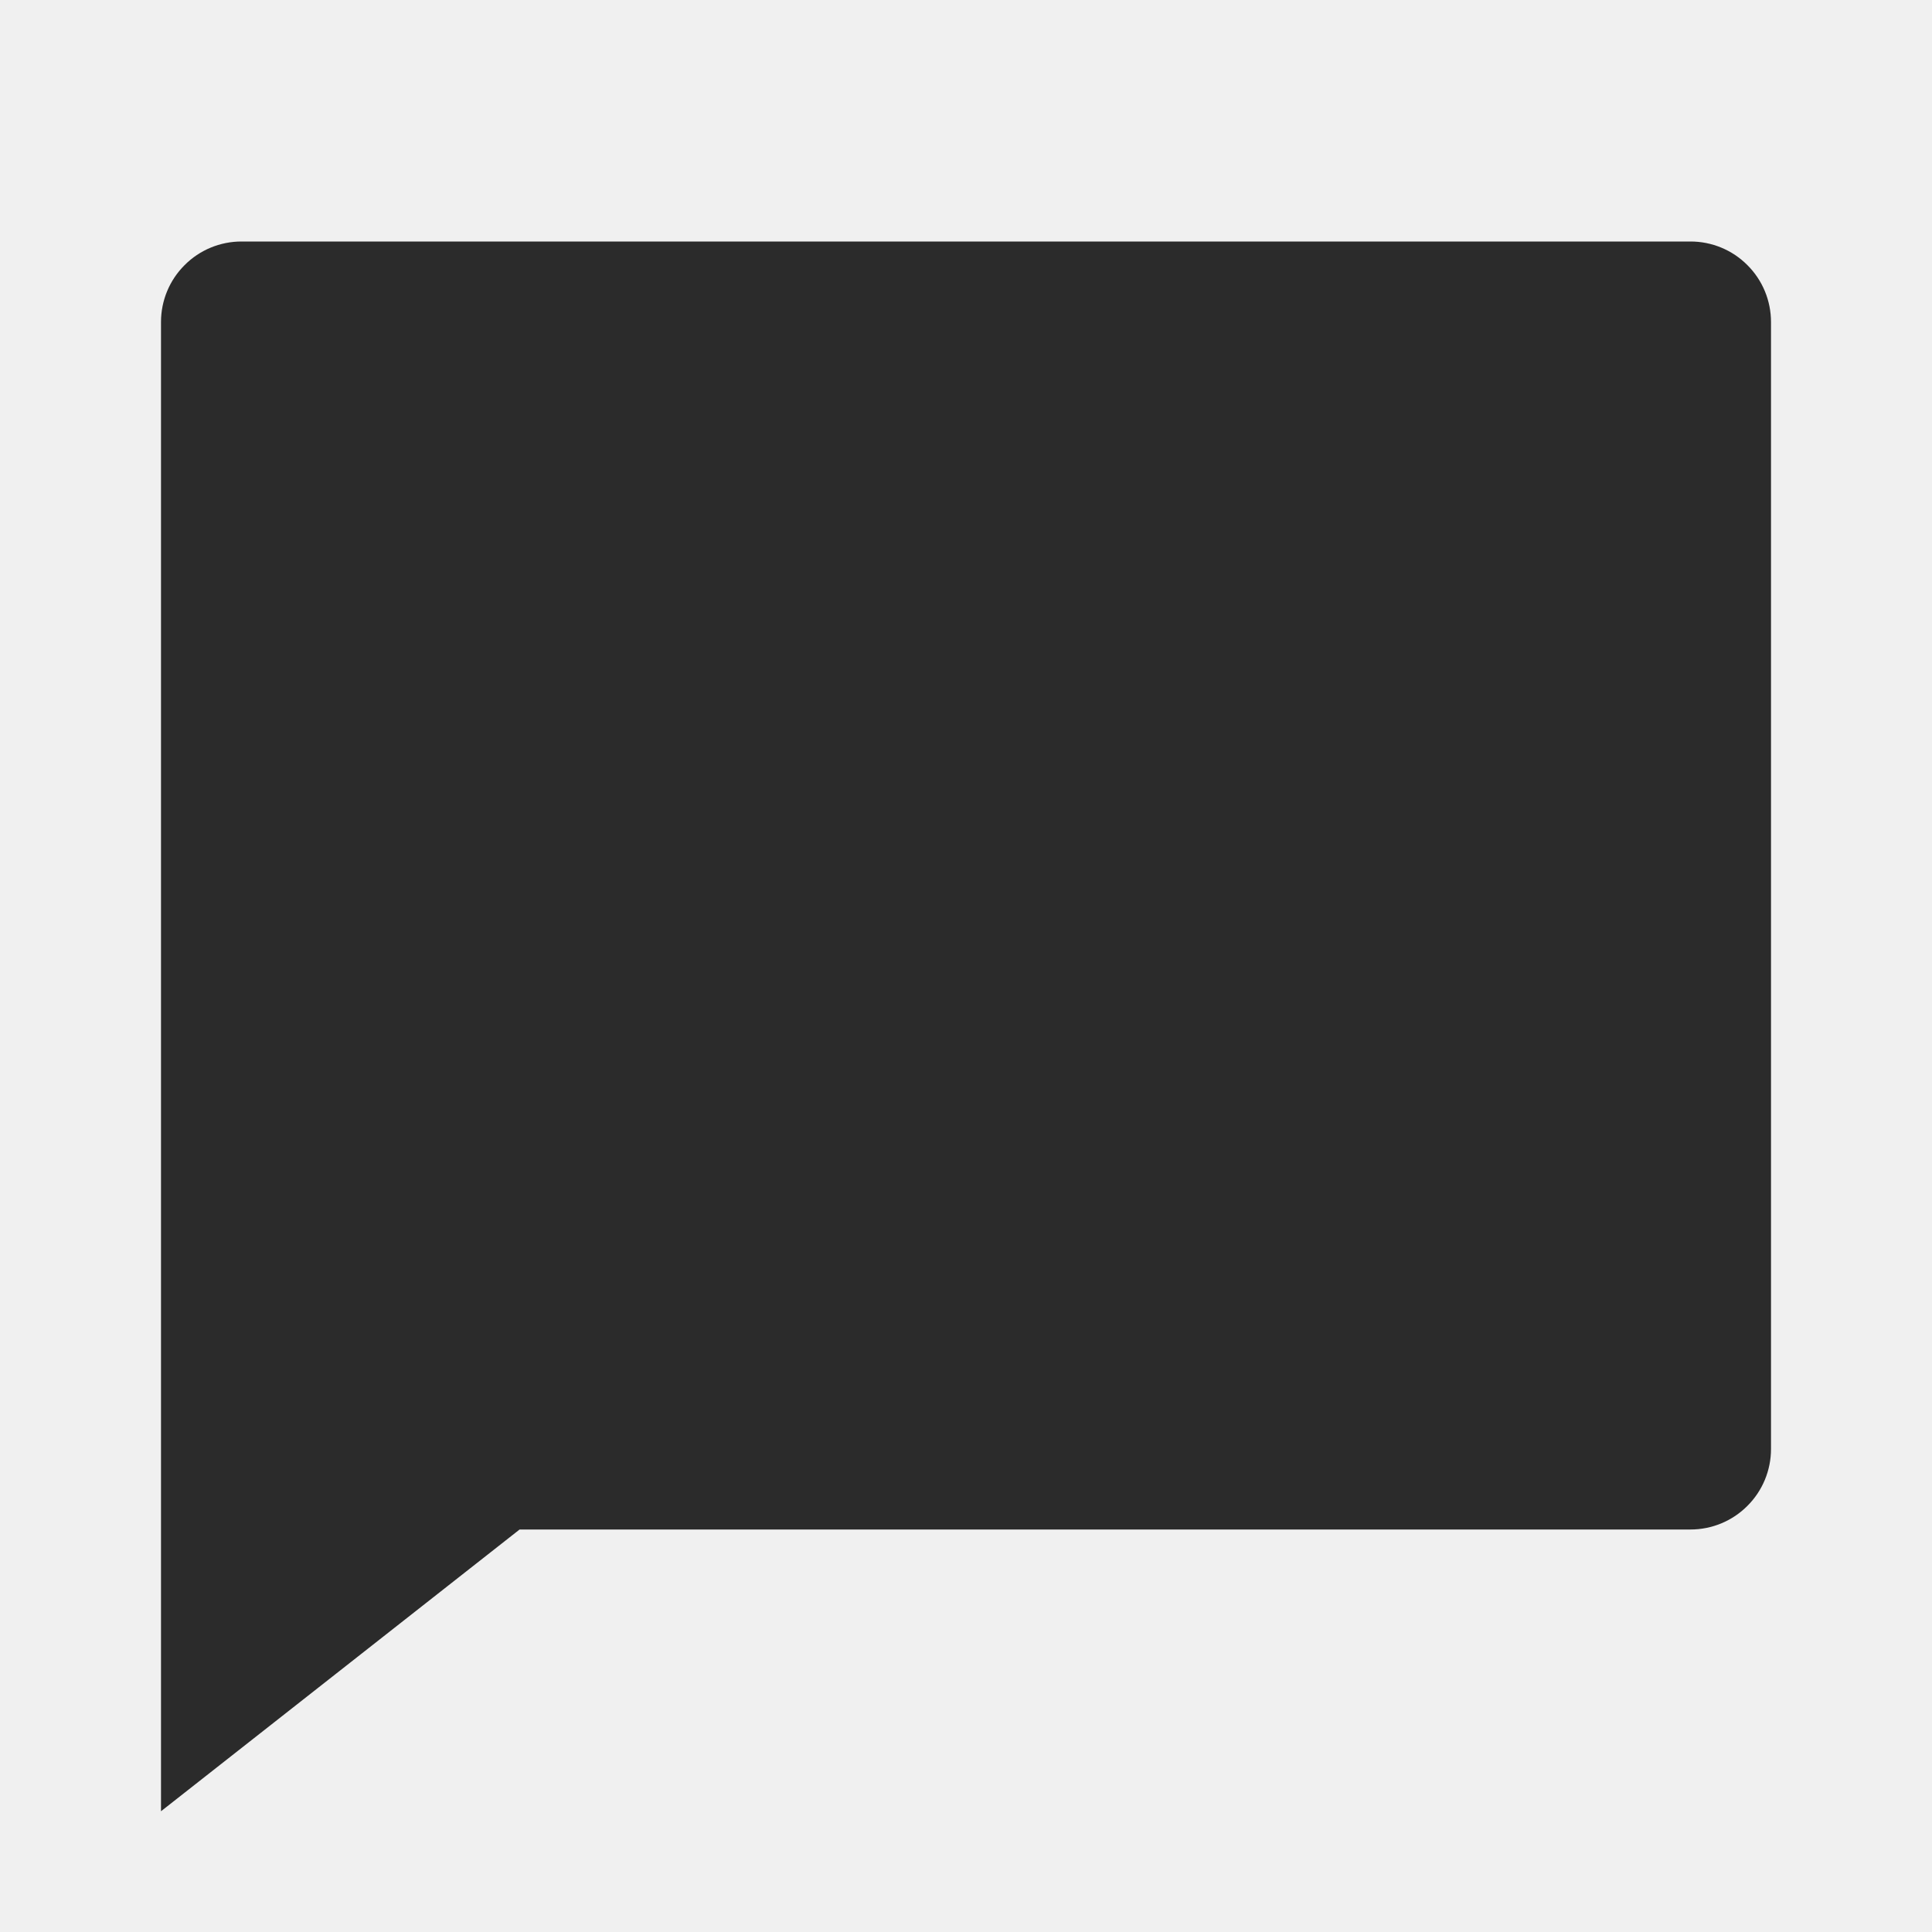
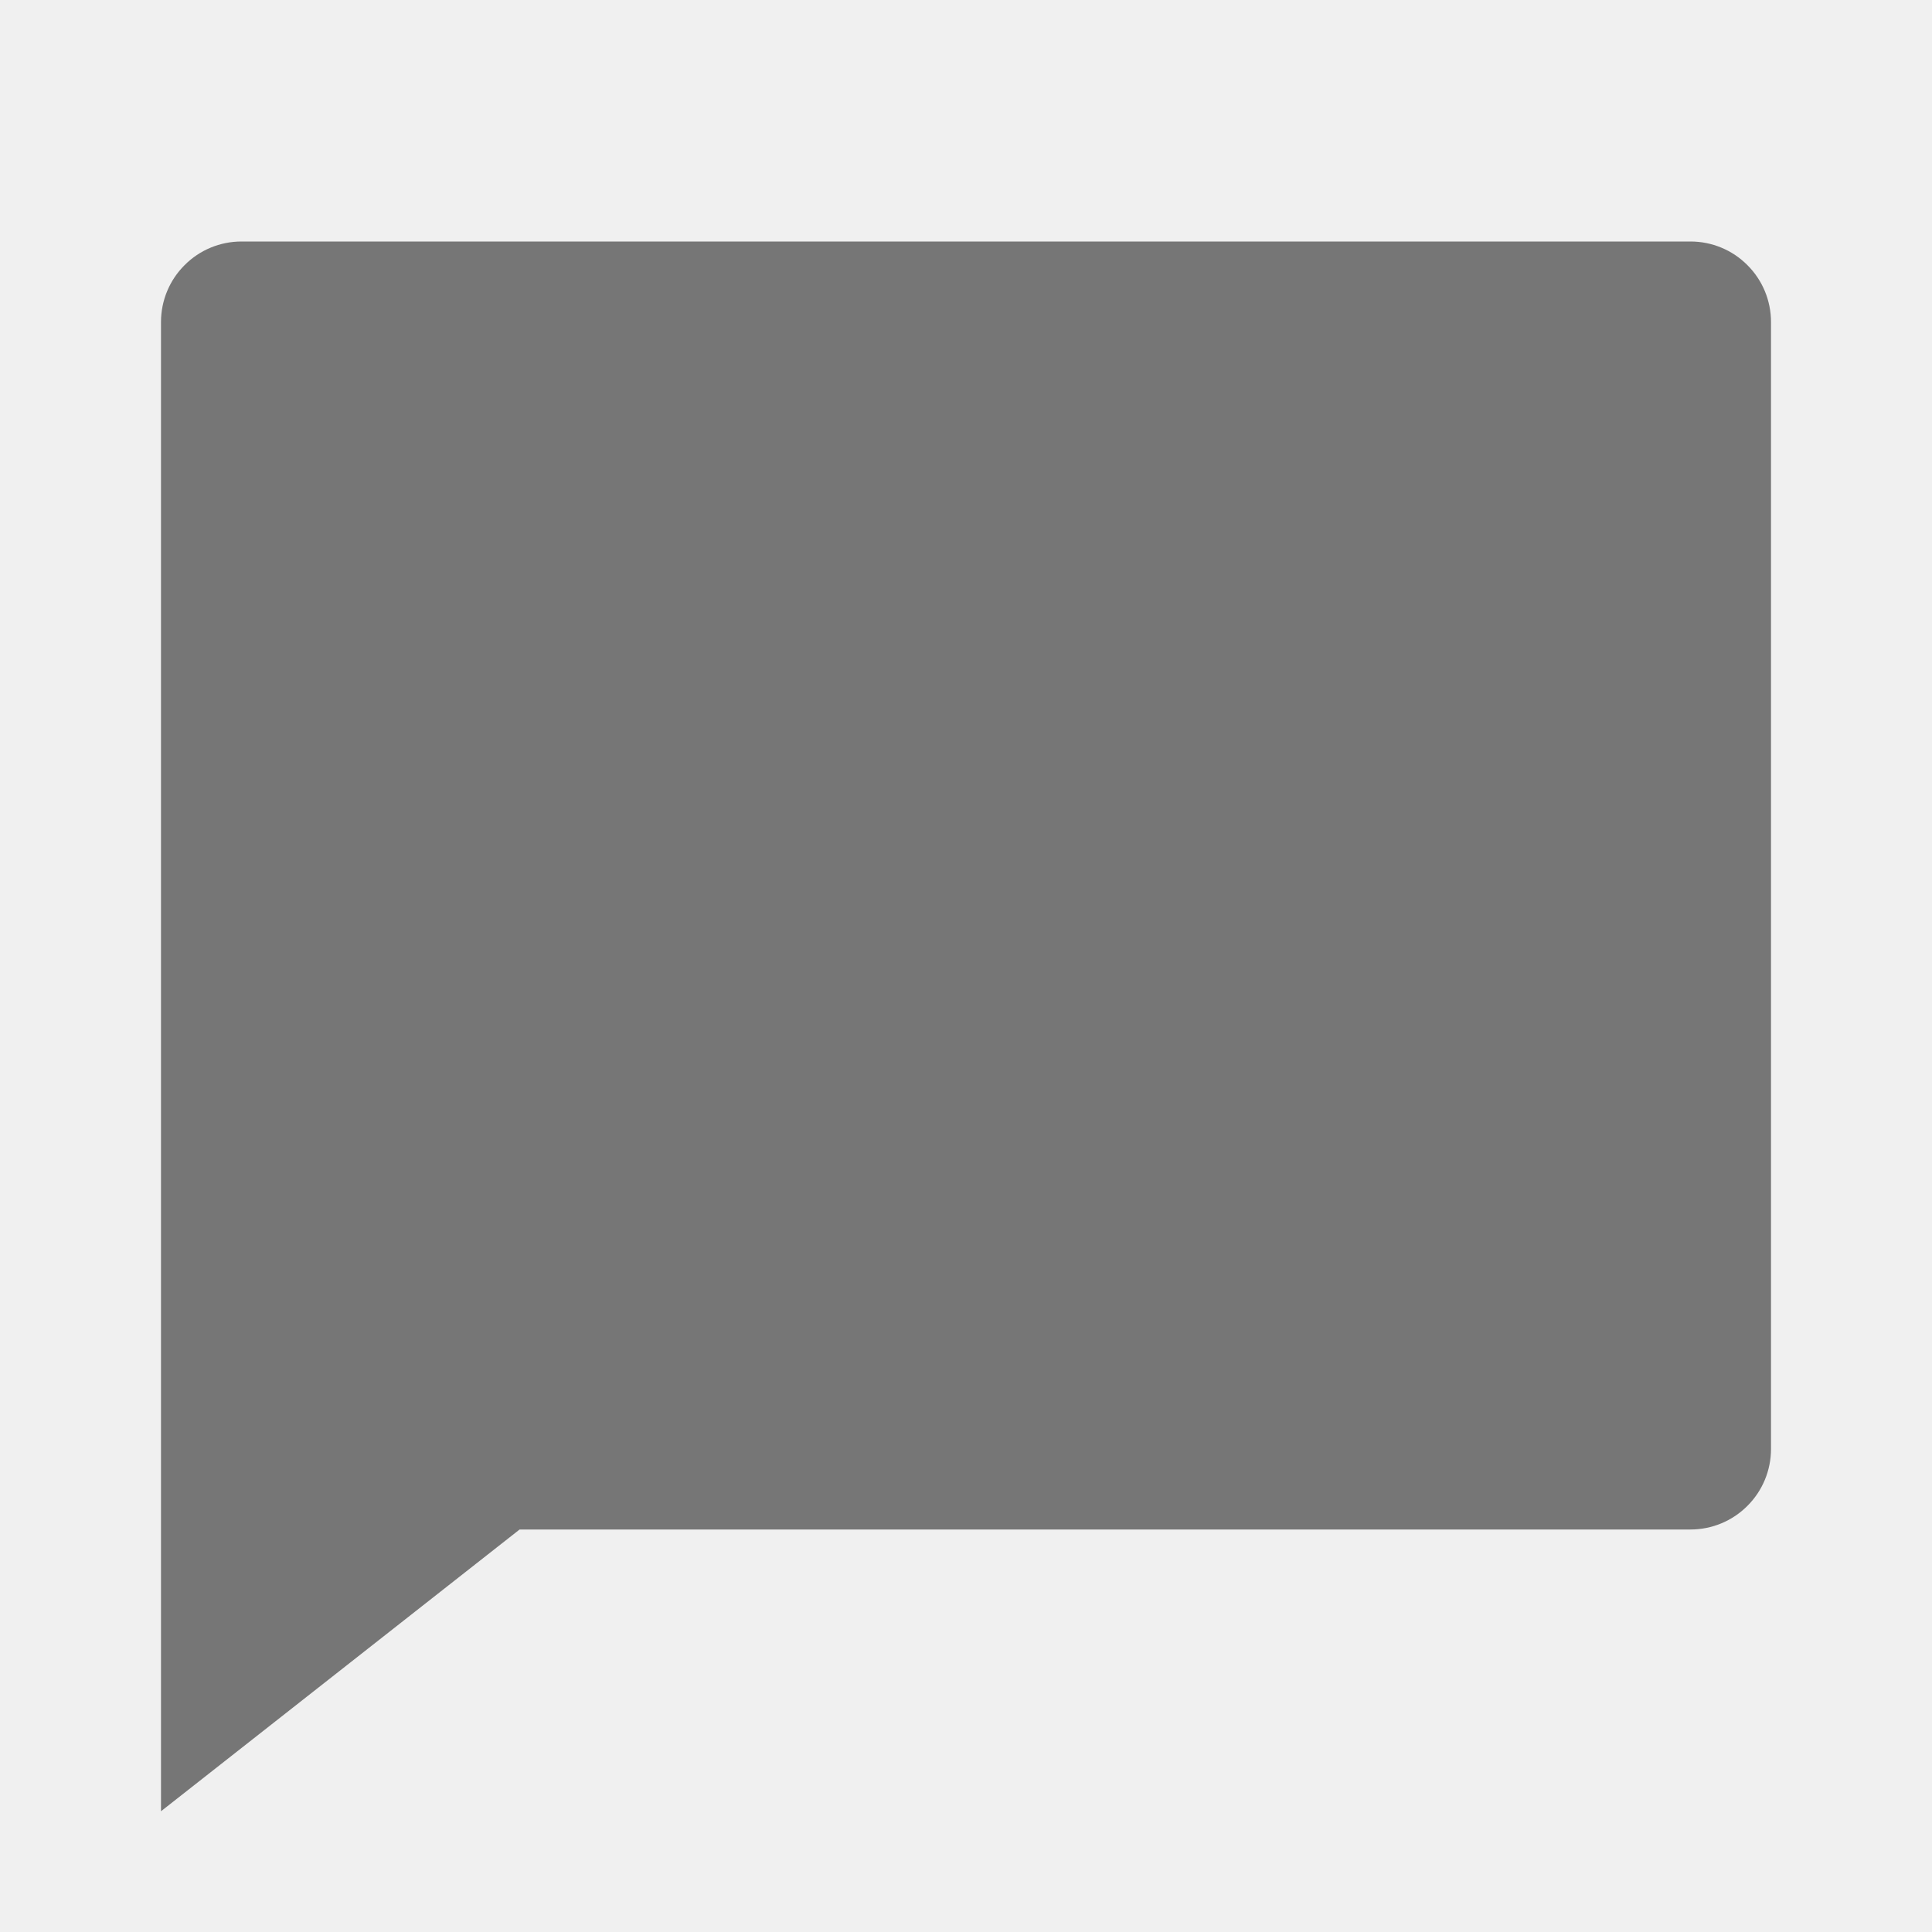
- <svg xmlns="http://www.w3.org/2000/svg" width="18" height="18" viewBox="0 0 18 18" fill="none">
+ <svg xmlns="http://www.w3.org/2000/svg" width="18" height="18" viewBox="0 0 18 18" fill="#767676">
  <g clip-path="url(#clip0_3_213)">
-     <path d="M4.841 14.25L1.5 16.875V3C1.5 2.801 1.579 2.61 1.72 2.47C1.86 2.329 2.051 2.25 2.25 2.25H15.75C15.949 2.25 16.14 2.329 16.28 2.47C16.421 2.61 16.5 2.801 16.5 3V13.5C16.5 13.699 16.421 13.89 16.28 14.03C16.14 14.171 15.949 14.25 15.75 14.25H4.841Z" fill="#2B2B2B" />
+     <path d="M4.841 14.25L1.5 16.875V3C1.5 2.801 1.579 2.61 1.72 2.47C1.86 2.329 2.051 2.25 2.25 2.25H15.75C15.949 2.25 16.14 2.329 16.28 2.47C16.421 2.61 16.5 2.801 16.5 3V13.5C16.5 13.699 16.421 13.89 16.28 14.03C16.14 14.171 15.949 14.25 15.75 14.25H4.841Z" fill="current" />
  </g>
  <defs>
    <clipPath id="clip0_3_213">
-       <rect width="18" height="18" fill="white" />
+       <rect width="18" height="18" fill="current" />
    </clipPath>
  </defs>
</svg>
